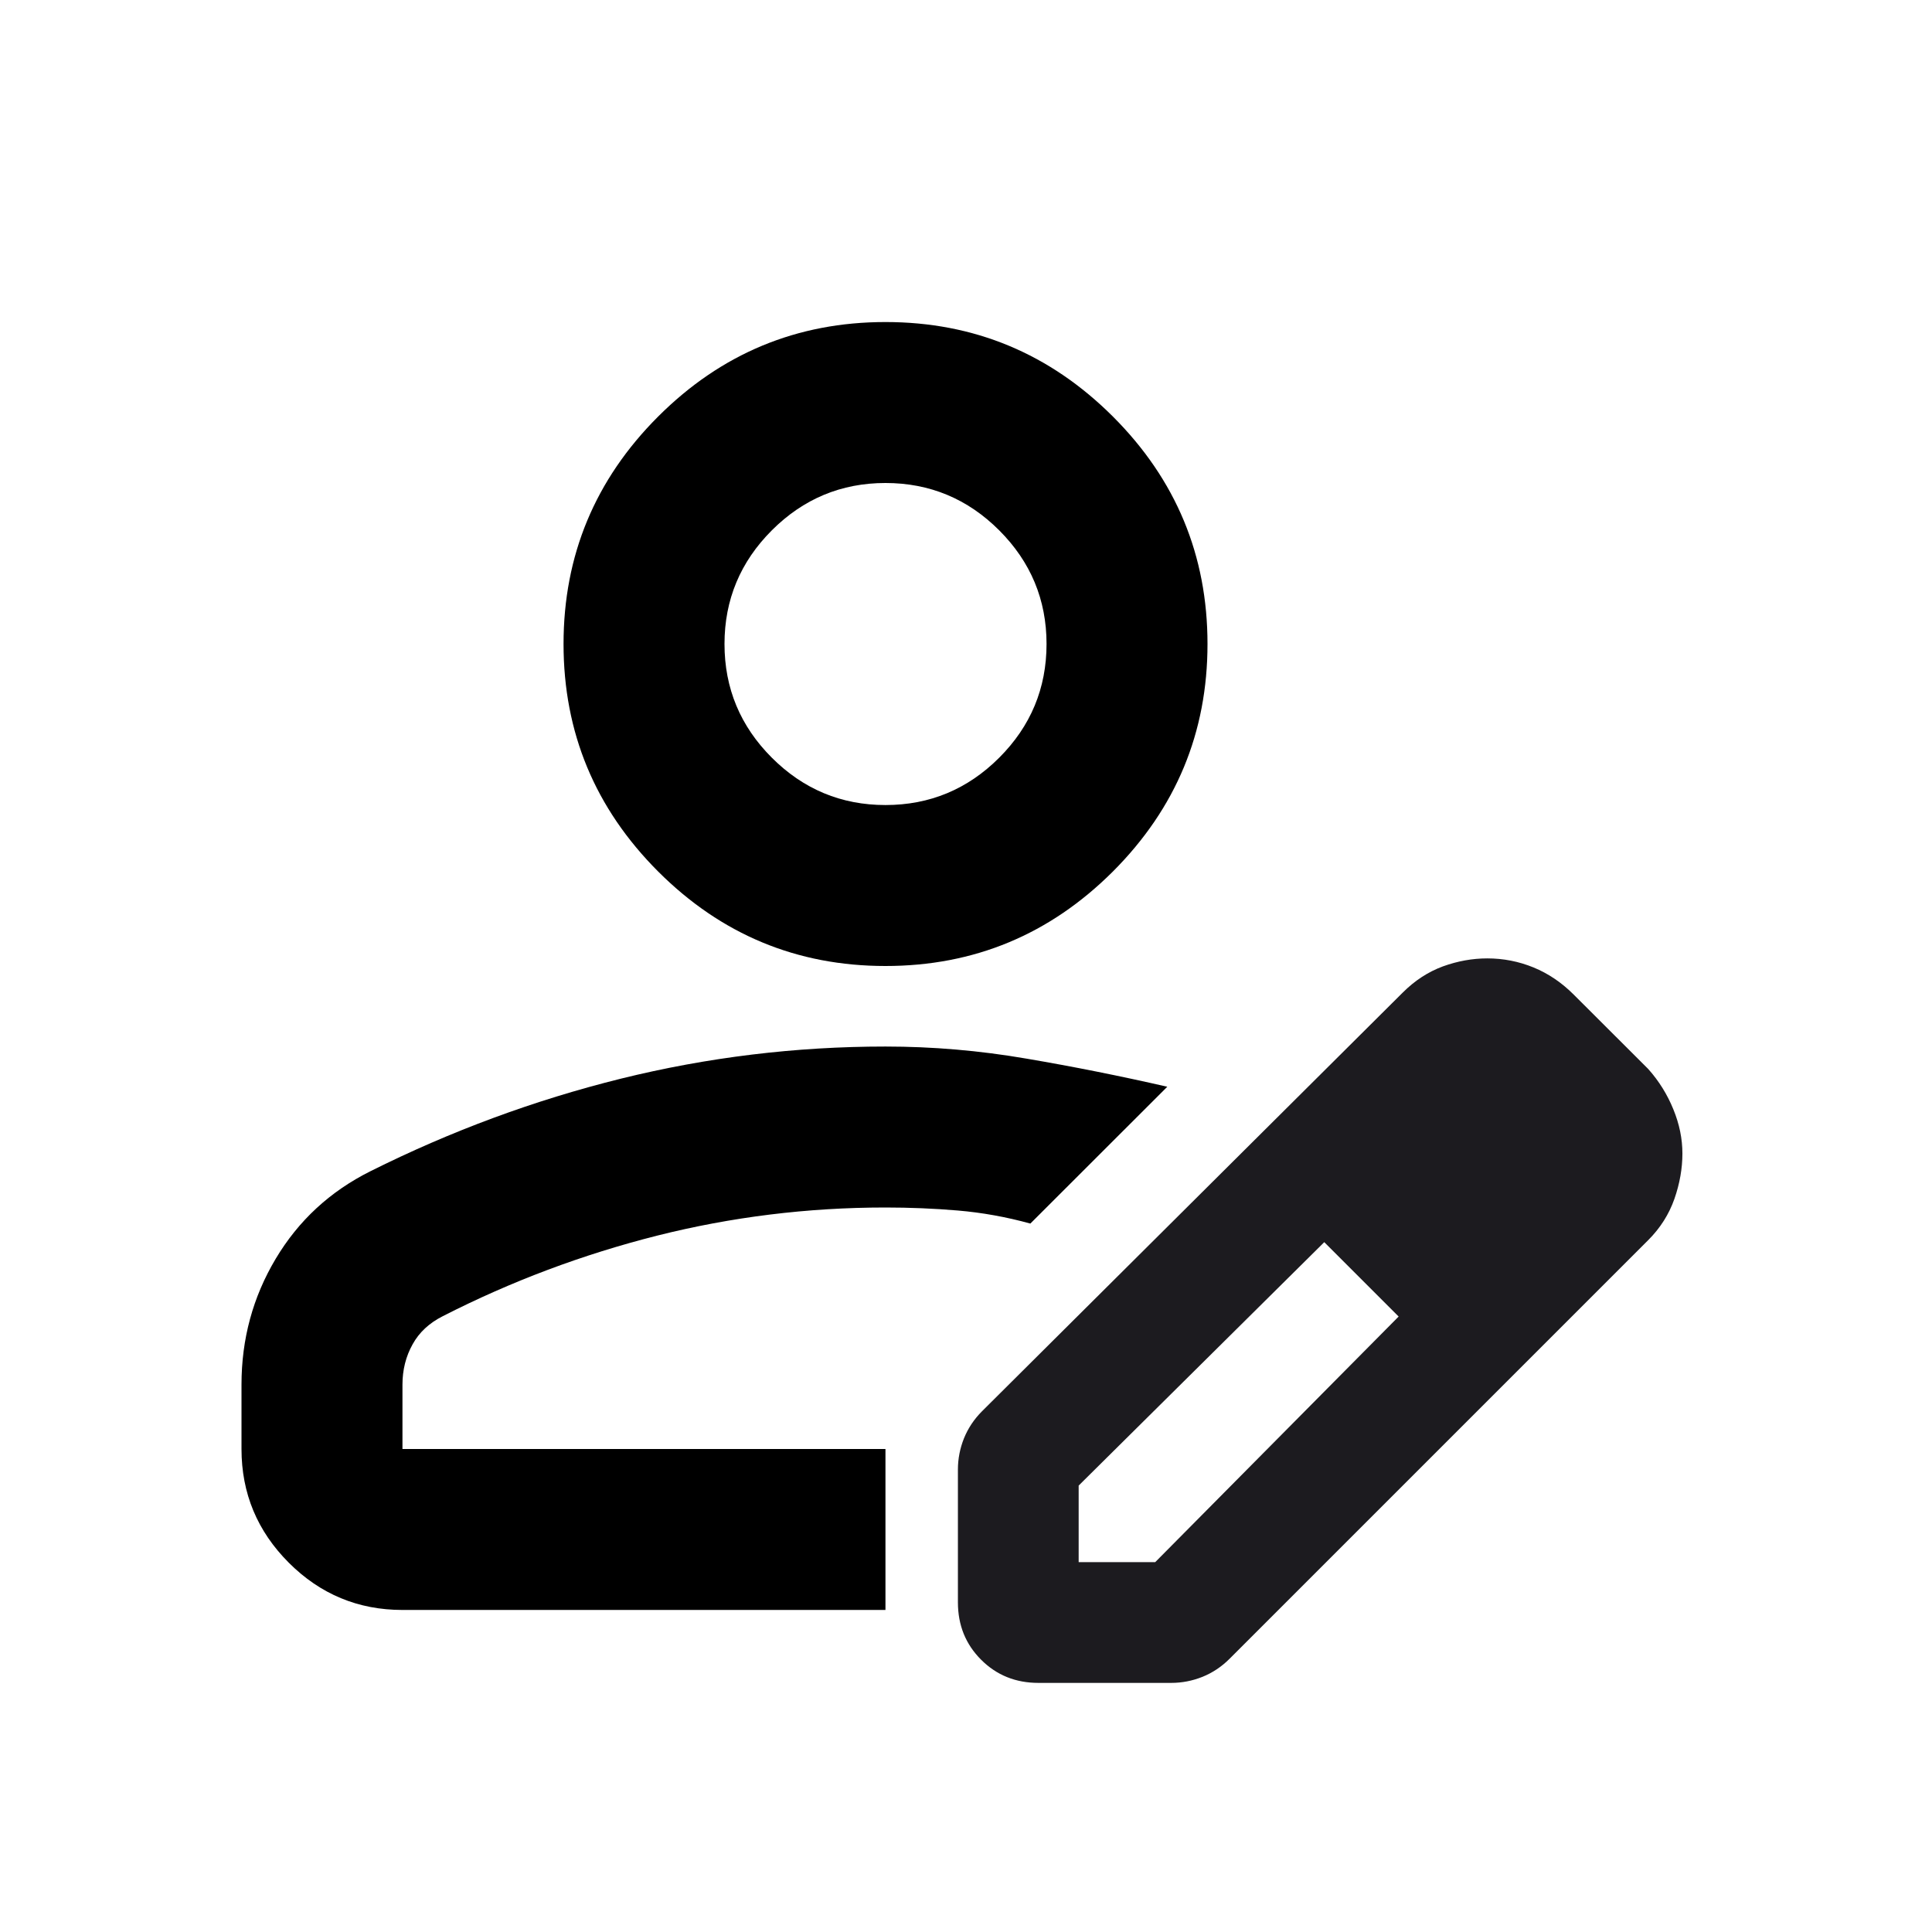
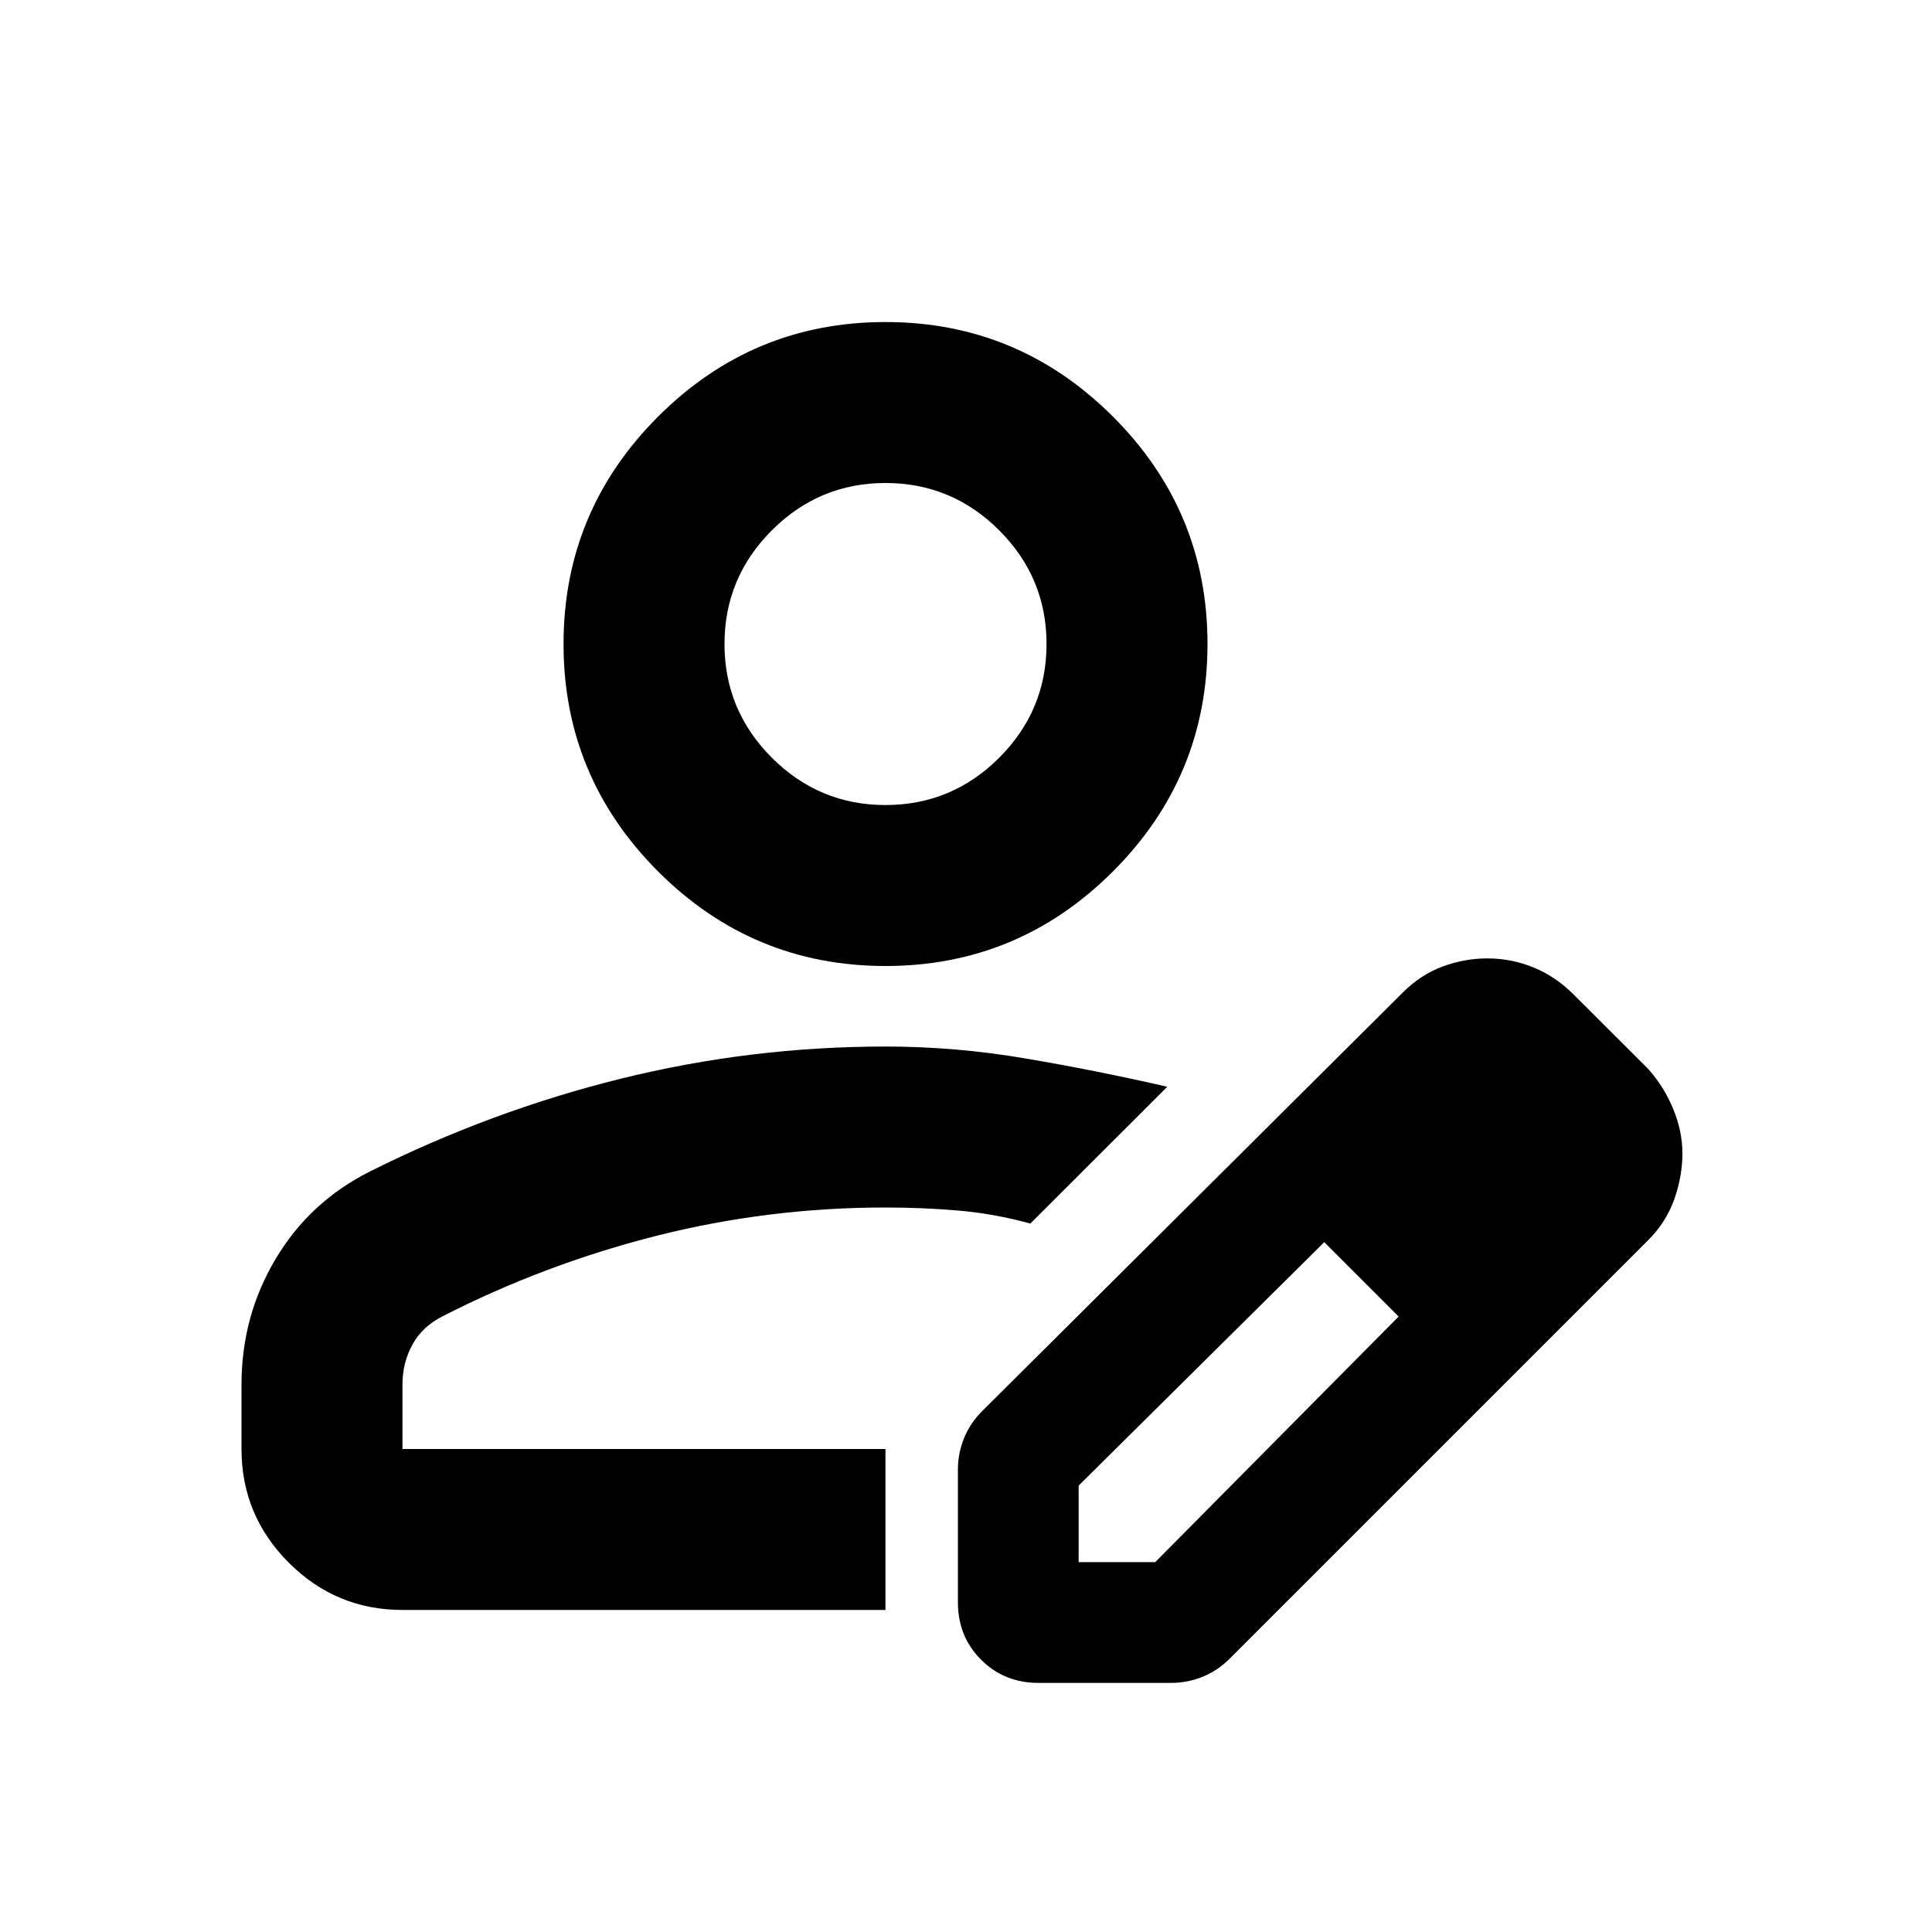
<svg xmlns="http://www.w3.org/2000/svg" width="16" height="16" viewBox="0 0 16 16" fill="none">
  <mask id="mask0_21_1063" style="mask-type:alpha" maskUnits="userSpaceOnUse" x="0" y="0" width="16" height="16">
    <rect width="16" height="16" fill="#D9D9D9" />
  </mask>
  <g mask="url(#mask0_21_1063)">
    <path d="M7.333 8C6.6 8 5.972 7.739 5.45 7.217C4.928 6.694 4.667 6.067 4.667 5.333C4.667 4.6 4.928 3.972 5.45 3.45C5.972 2.928 6.6 2.667 7.333 2.667C8.067 2.667 8.694 2.928 9.217 3.45C9.739 3.972 10 4.6 10 5.333C10 6.067 9.739 6.694 9.217 7.217C8.694 7.739 8.067 8 7.333 8ZM2 11.467C2 11.089 2.094 10.742 2.283 10.425C2.472 10.108 2.733 9.867 3.067 9.7C3.733 9.367 4.425 9.111 5.142 8.933C5.858 8.756 6.589 8.667 7.333 8.667C7.722 8.667 8.111 8.7 8.5 8.767C8.889 8.833 9.278 8.911 9.667 9L8.533 10.133C8.333 10.078 8.133 10.042 7.933 10.025C7.733 10.008 7.533 10 7.333 10C6.689 10 6.058 10.078 5.442 10.233C4.825 10.389 4.233 10.611 3.667 10.9C3.556 10.956 3.472 11.033 3.417 11.133C3.361 11.233 3.333 11.345 3.333 11.467V12H7.333V12.65C7.333 12.65 7.333 13 7.333 13.333H3.333C2.967 13.333 2.653 13.203 2.392 12.942C2.131 12.681 2 12.367 2 12V11.467ZM7.333 6.667C7.7 6.667 8.014 6.536 8.275 6.275C8.536 6.014 8.667 5.7 8.667 5.333C8.667 4.967 8.536 4.653 8.275 4.392C8.014 4.131 7.7 4 7.333 4C6.967 4 6.653 4.131 6.392 4.392C6.131 4.653 6 4.967 6 5.333C6 5.7 6.131 6.014 6.392 6.275C6.653 6.536 6.967 6.667 7.333 6.667Z" fill="currentColor" stroke="none" />
-     <path d="M7.933 13.27V12.17C7.933 12.081 7.95 11.995 7.983 11.912C8.017 11.828 8.067 11.753 8.133 11.687L11.617 8.22C11.717 8.12 11.828 8.048 11.95 8.003C12.072 7.959 12.194 7.937 12.317 7.937C12.45 7.937 12.578 7.962 12.7 8.012C12.822 8.062 12.933 8.137 13.033 8.237L13.65 8.853C13.739 8.953 13.808 9.064 13.858 9.187C13.908 9.309 13.933 9.431 13.933 9.553C13.933 9.676 13.911 9.801 13.867 9.928C13.822 10.056 13.75 10.17 13.65 10.27L10.183 13.737C10.117 13.803 10.042 13.853 9.958 13.887C9.875 13.92 9.789 13.937 9.7 13.937H8.6C8.411 13.937 8.253 13.873 8.125 13.745C7.997 13.617 7.933 13.459 7.933 13.27ZM8.933 12.937H9.567L11.583 10.903L11.283 10.587L10.967 10.287L8.933 12.303V12.937ZM11.283 10.587L10.967 10.287L11.583 10.903L11.283 10.587Z" fill="#1C1B1F" />
+     <path d="M7.933 13.27V12.17C7.933 12.081 7.95 11.995 7.983 11.912C8.017 11.828 8.067 11.753 8.133 11.687L11.617 8.22C11.717 8.12 11.828 8.048 11.95 8.003C12.072 7.959 12.194 7.937 12.317 7.937C12.45 7.937 12.578 7.962 12.7 8.012C12.822 8.062 12.933 8.137 13.033 8.237L13.65 8.853C13.739 8.953 13.808 9.064 13.858 9.187C13.908 9.309 13.933 9.431 13.933 9.553C13.933 9.676 13.911 9.801 13.867 9.928C13.822 10.056 13.75 10.17 13.65 10.27L10.183 13.737C10.117 13.803 10.042 13.853 9.958 13.887C9.875 13.92 9.789 13.937 9.7 13.937H8.6C8.411 13.937 8.253 13.873 8.125 13.745C7.997 13.617 7.933 13.459 7.933 13.27ZM8.933 12.937H9.567L11.583 10.903L11.283 10.587L10.967 10.287L8.933 12.303V12.937ZM11.283 10.587L10.967 10.287L11.583 10.903L11.283 10.587Z" fill="currentColor" stroke="none" />
  </g>
</svg>
